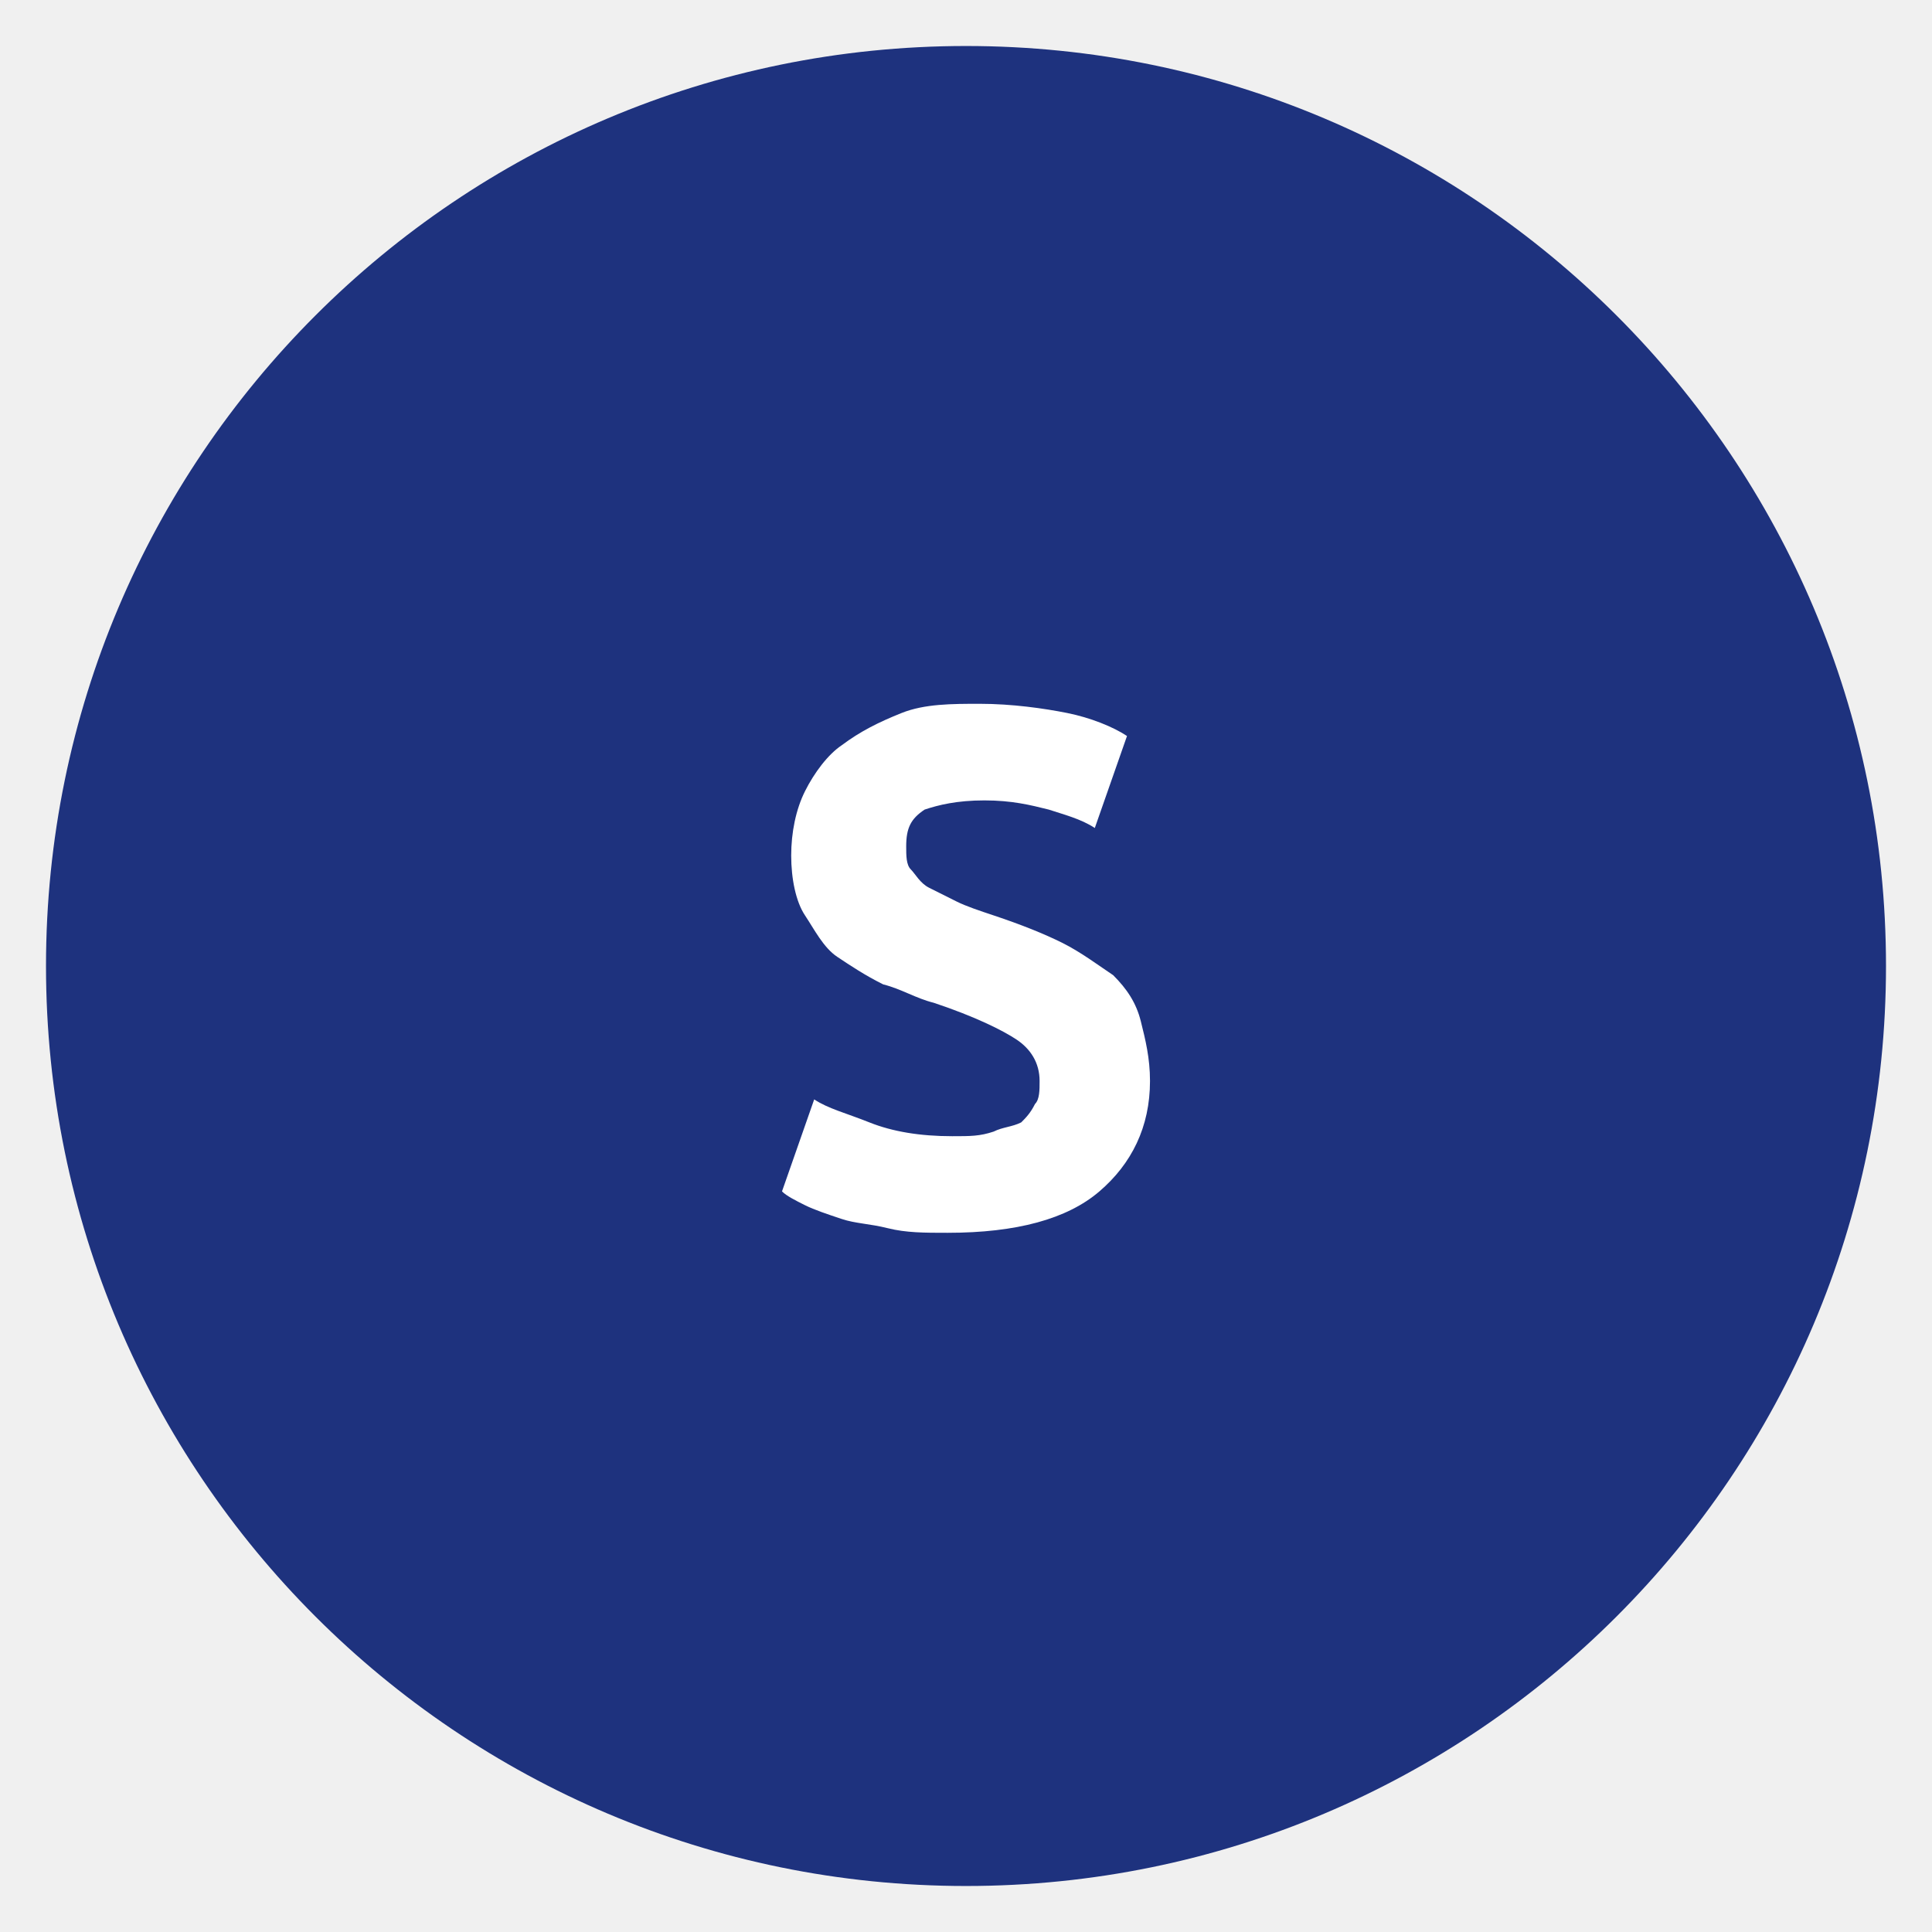
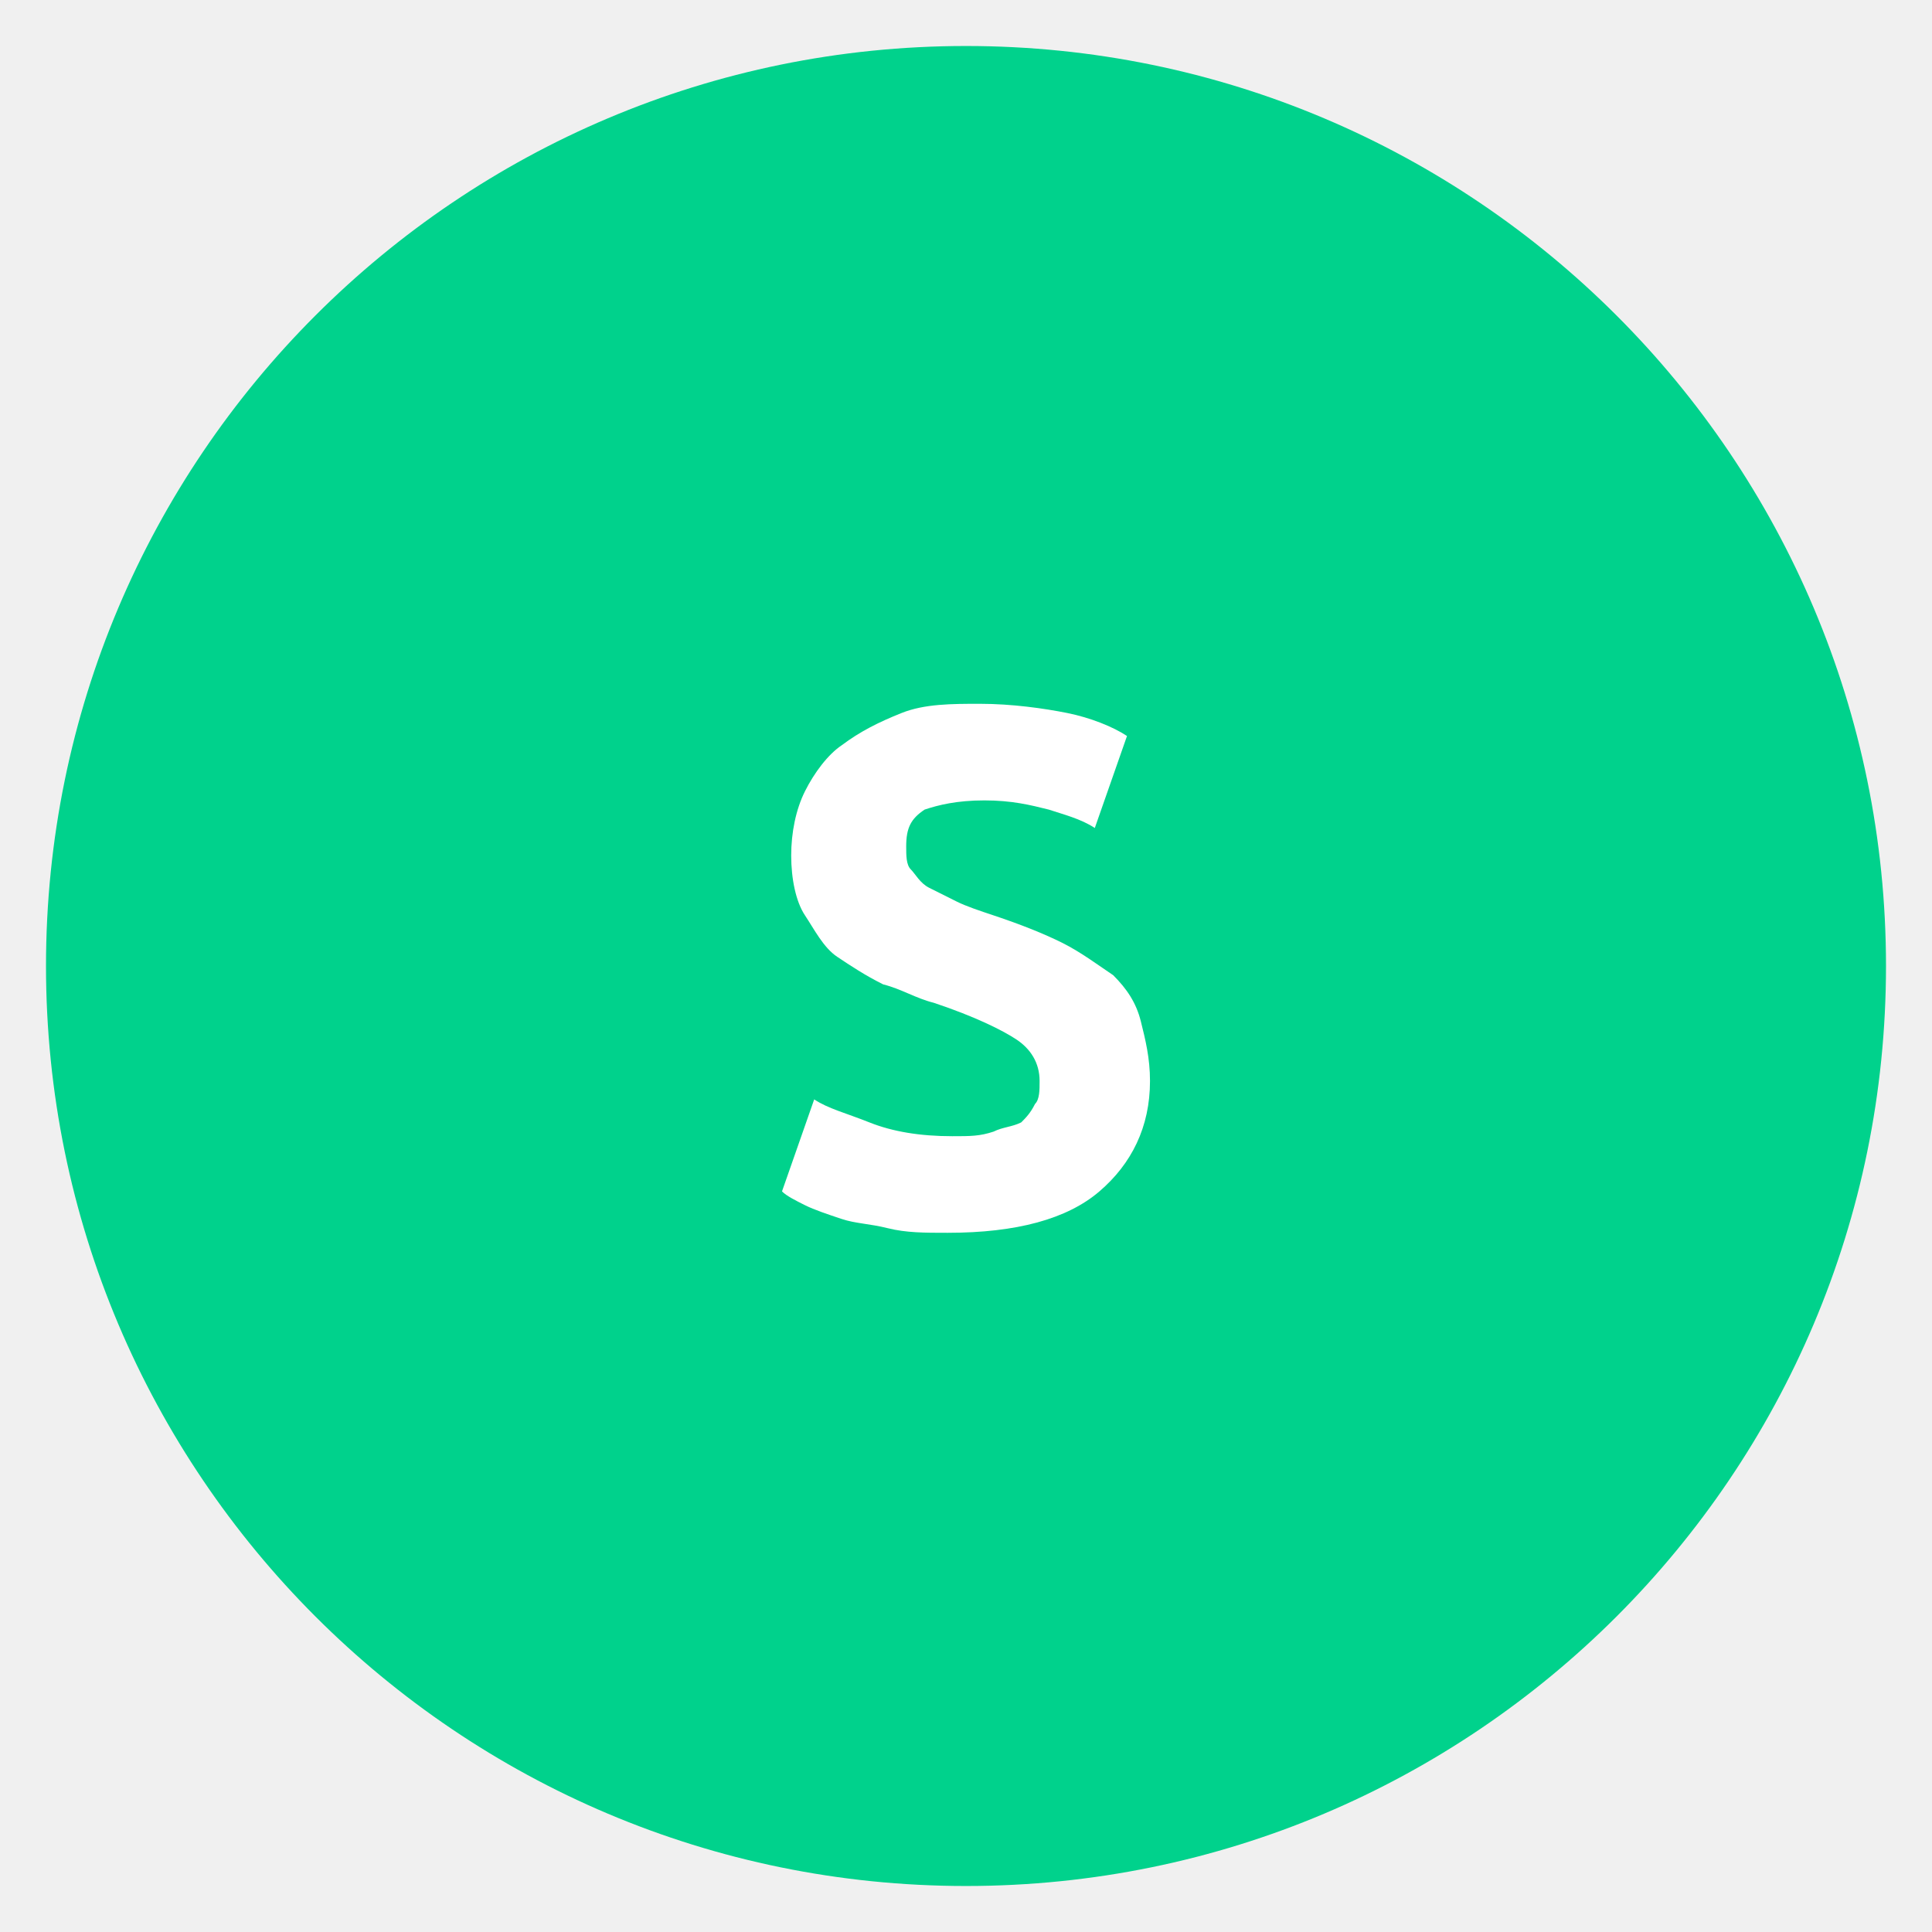
<svg xmlns="http://www.w3.org/2000/svg" version="1.1" id="Calque_1" x="0px" y="0px" width="42px" height="42px" viewBox="0 0 42 42" style="enable-background:new 0 0 42 42;" xml:space="preserve">
  <style type="text/css">
- 	.st0{fill:#1E327E;}
+ 	.st0{fill:#00D28C;}
	.st1{fill:#FFFFFF;}
</style>
  <circle class="st0" cx="21" cy="21" r="20" />
  <g>
    <path class="st1" d="M20.7,24.7c0.4,0,0.6,0,0.9-0.1c0.2-0.1,0.4-0.1,0.6-0.2c0.1-0.1,0.2-0.2,0.3-0.4c0.1-0.1,0.1-0.3,0.1-0.5   c0-0.4-0.2-0.7-0.5-0.9c-0.3-0.2-0.9-0.5-1.8-0.8c-0.4-0.1-0.7-0.3-1.1-0.4c-0.4-0.2-0.7-0.4-1-0.6s-0.5-0.6-0.7-0.9   s-0.3-0.8-0.3-1.3c0-0.5,0.1-1,0.3-1.4c0.2-0.4,0.5-0.8,0.8-1c0.4-0.3,0.8-0.5,1.3-0.7c0.5-0.2,1.1-0.2,1.7-0.2   c0.7,0,1.4,0.1,1.9,0.2s1,0.3,1.3,0.5l-0.7,2c-0.3-0.2-0.7-0.3-1-0.4c-0.4-0.1-0.8-0.2-1.4-0.2c-0.6,0-1,0.1-1.3,0.2   c-0.3,0.2-0.4,0.4-0.4,0.8c0,0.2,0,0.4,0.1,0.5c0.1,0.1,0.2,0.3,0.4,0.4c0.2,0.1,0.4,0.2,0.6,0.3c0.2,0.1,0.5,0.2,0.8,0.3   c0.6,0.2,1.1,0.4,1.5,0.6s0.8,0.5,1.1,0.7c0.3,0.3,0.5,0.6,0.6,1S25,23,25,23.5c0,1-0.4,1.8-1.1,2.4s-1.8,0.9-3.3,0.9   c-0.5,0-0.9,0-1.3-0.1c-0.4-0.1-0.7-0.1-1-0.2c-0.3-0.1-0.6-0.2-0.8-0.3S17.1,26,17,25.9l0.7-2c0.3,0.2,0.7,0.3,1.2,0.5   S20,24.7,20.7,24.7z" />
  </g>
</svg>
